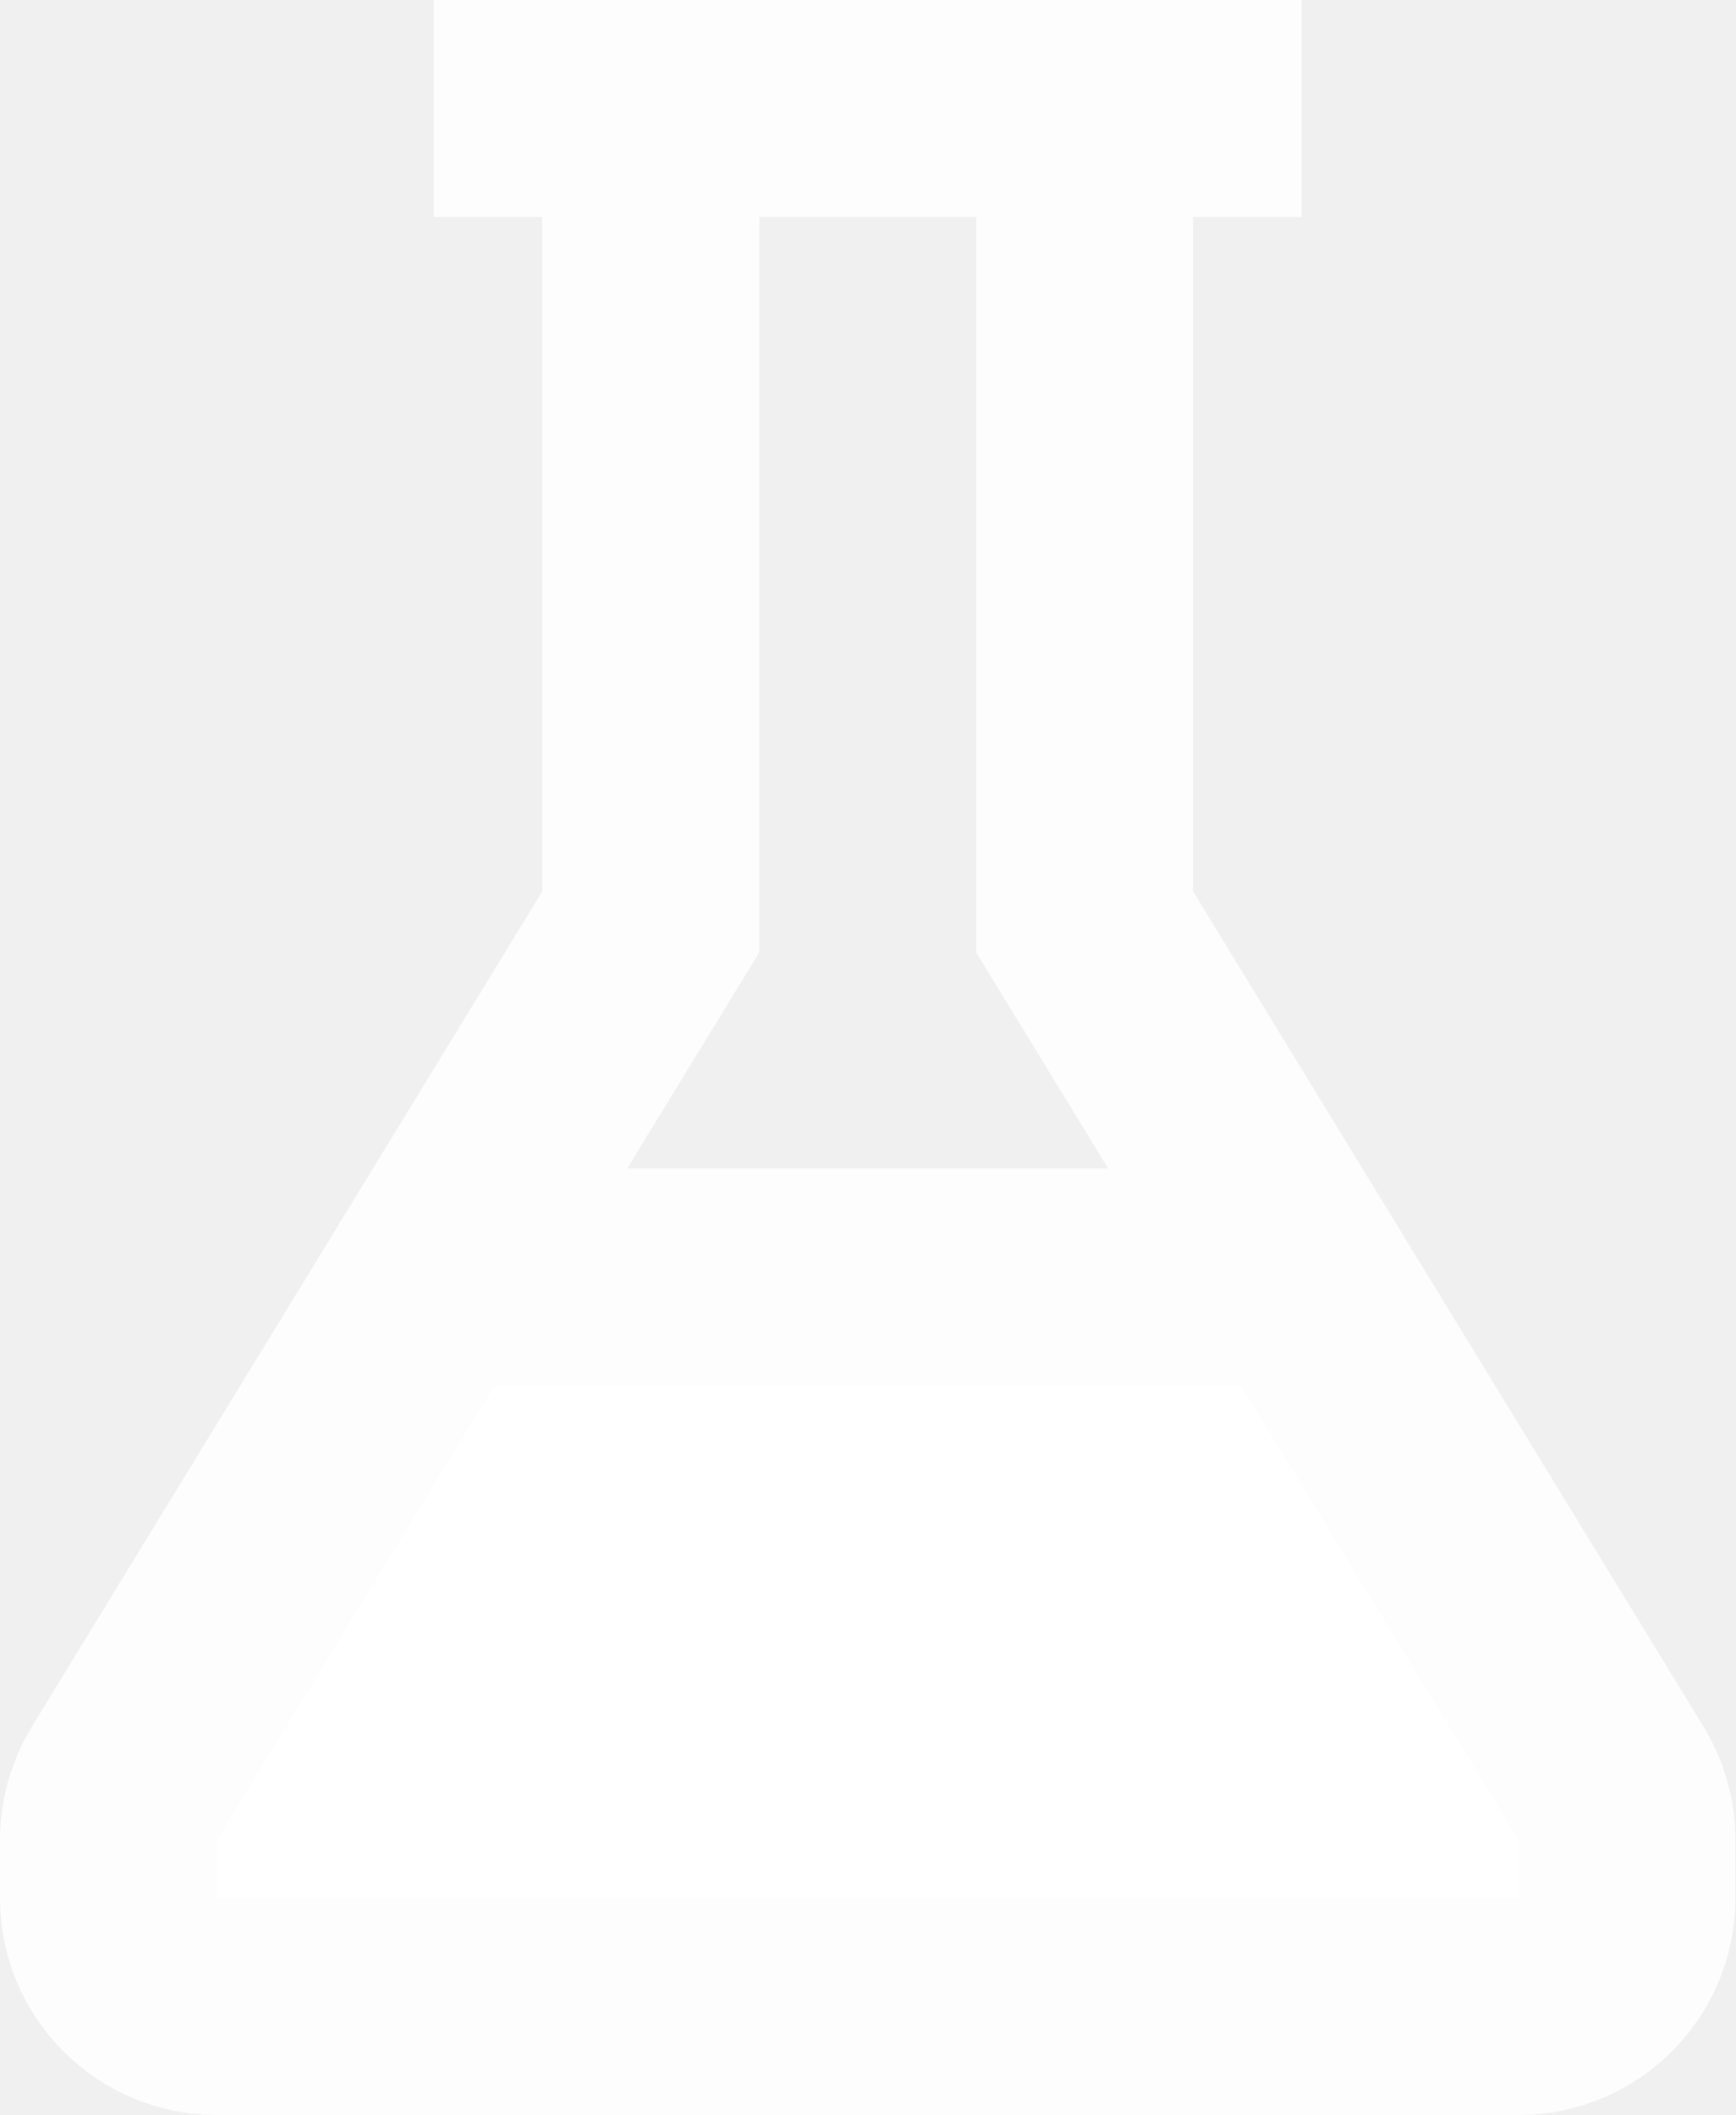
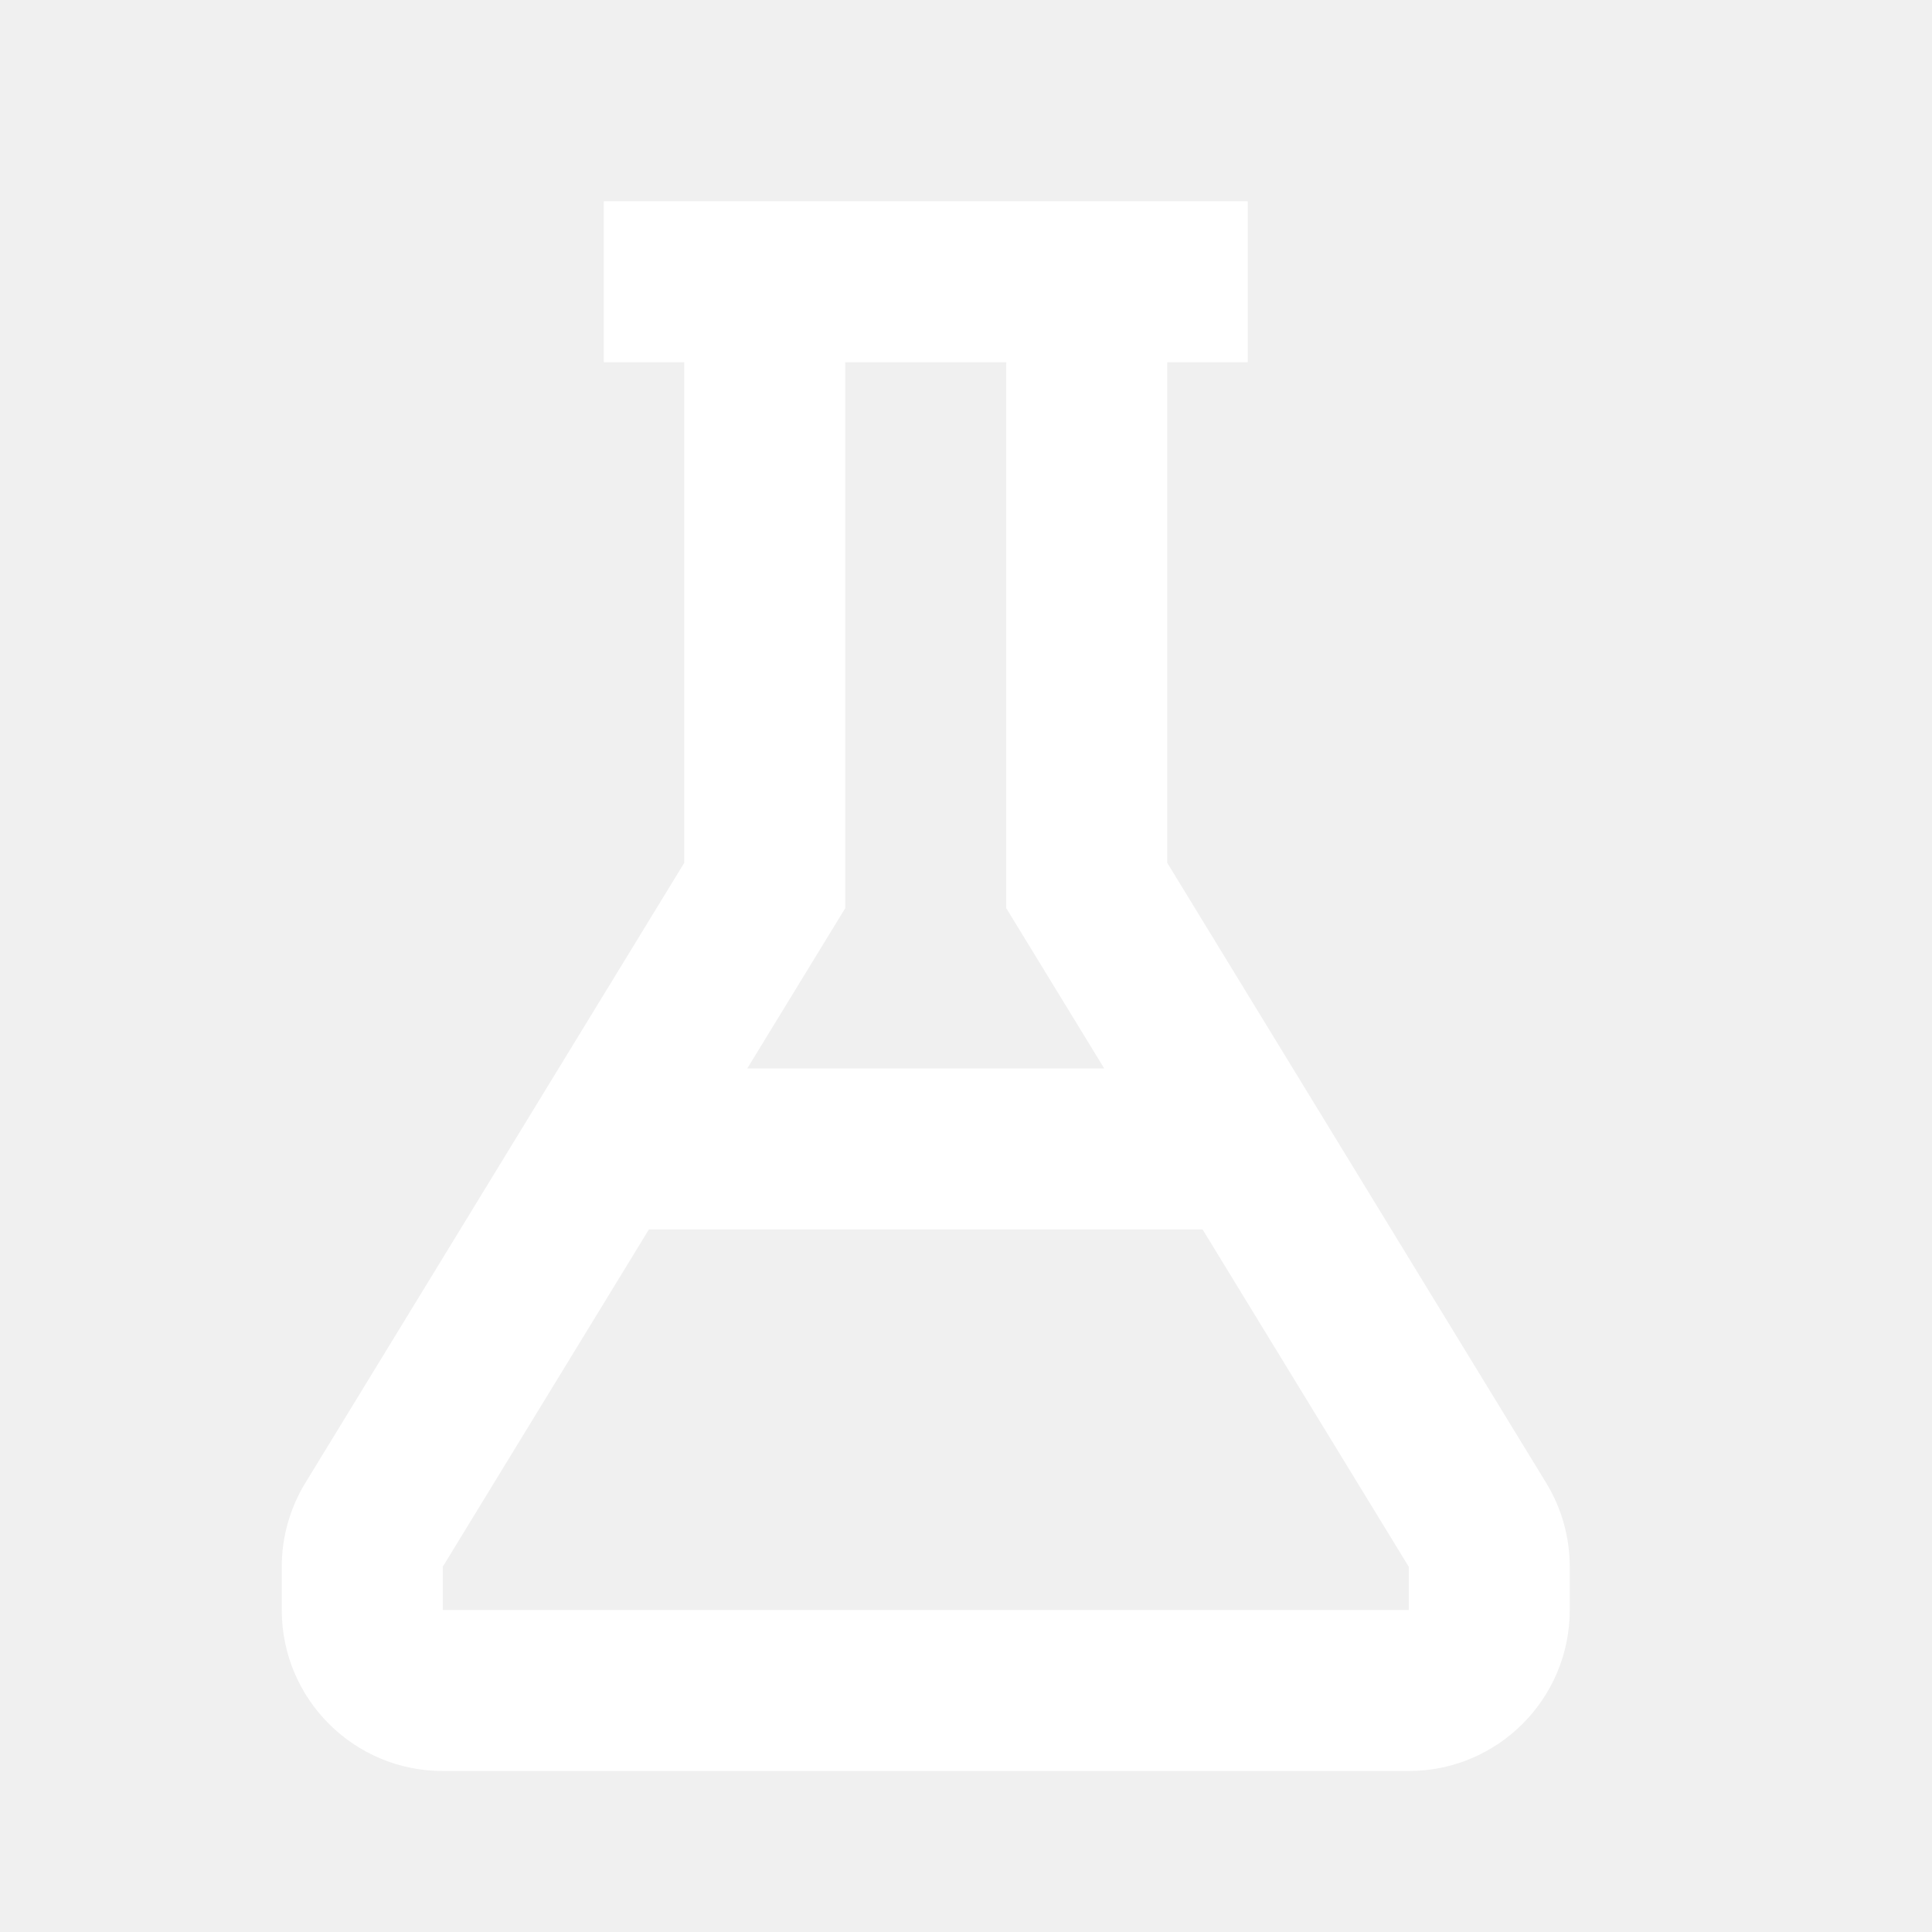
- <svg xmlns="http://www.w3.org/2000/svg" width="32" height="39" viewBox="0 0 32 39" fill="none">
-   <path d="M2.293 32.884C2.102 33.198 2 33.559 2 33.926V35C2 36.105 2.895 37 4 37L28 37C29.105 37 30 36.105 30 35V33.926C30 33.558 29.898 33.197 29.707 32.883L24 23.546L8 23.546L2.293 32.884Z" fill="white" />
-   <path d="M8 2H12M12 2V17L8 23.546M12 2L20 2M20 2V17L24 23.546M20 2L24 2M8 23.546L2.293 32.884C2.102 33.198 2 33.559 2 33.926V35C2 36.105 2.895 37 4 37L28 37C29.105 37 30 36.105 30 35V33.926C30 33.558 29.898 33.197 29.707 32.883L24 23.546M8 23.546L24 23.546" stroke="#FDFDFD" stroke-width="4" />
+ <svg xmlns="http://www.w3.org/2000/svg" width="48" height="48" viewBox="0 0 48 48" fill="none">
+   <path fill-rule="evenodd" clip-rule="evenodd" d="M21 9V22.563L18.566 26.545L27.434 26.545L25 22.563V9L21 9ZM29 9L31 9L31 5H15V9H17V21.437L7.587 36.841C7.203 37.469 7 38.19 7 38.926V40C7 42.209 8.791 44 11 44L35 44C37.209 44 39 42.209 39 40V38.926C39 38.19 38.797 37.468 38.413 36.84L29 21.437V9ZM29.878 30.545L16.122 30.545L11 38.926V40L35 40V38.926L29.878 30.545Z" fill="white" />
</svg>
